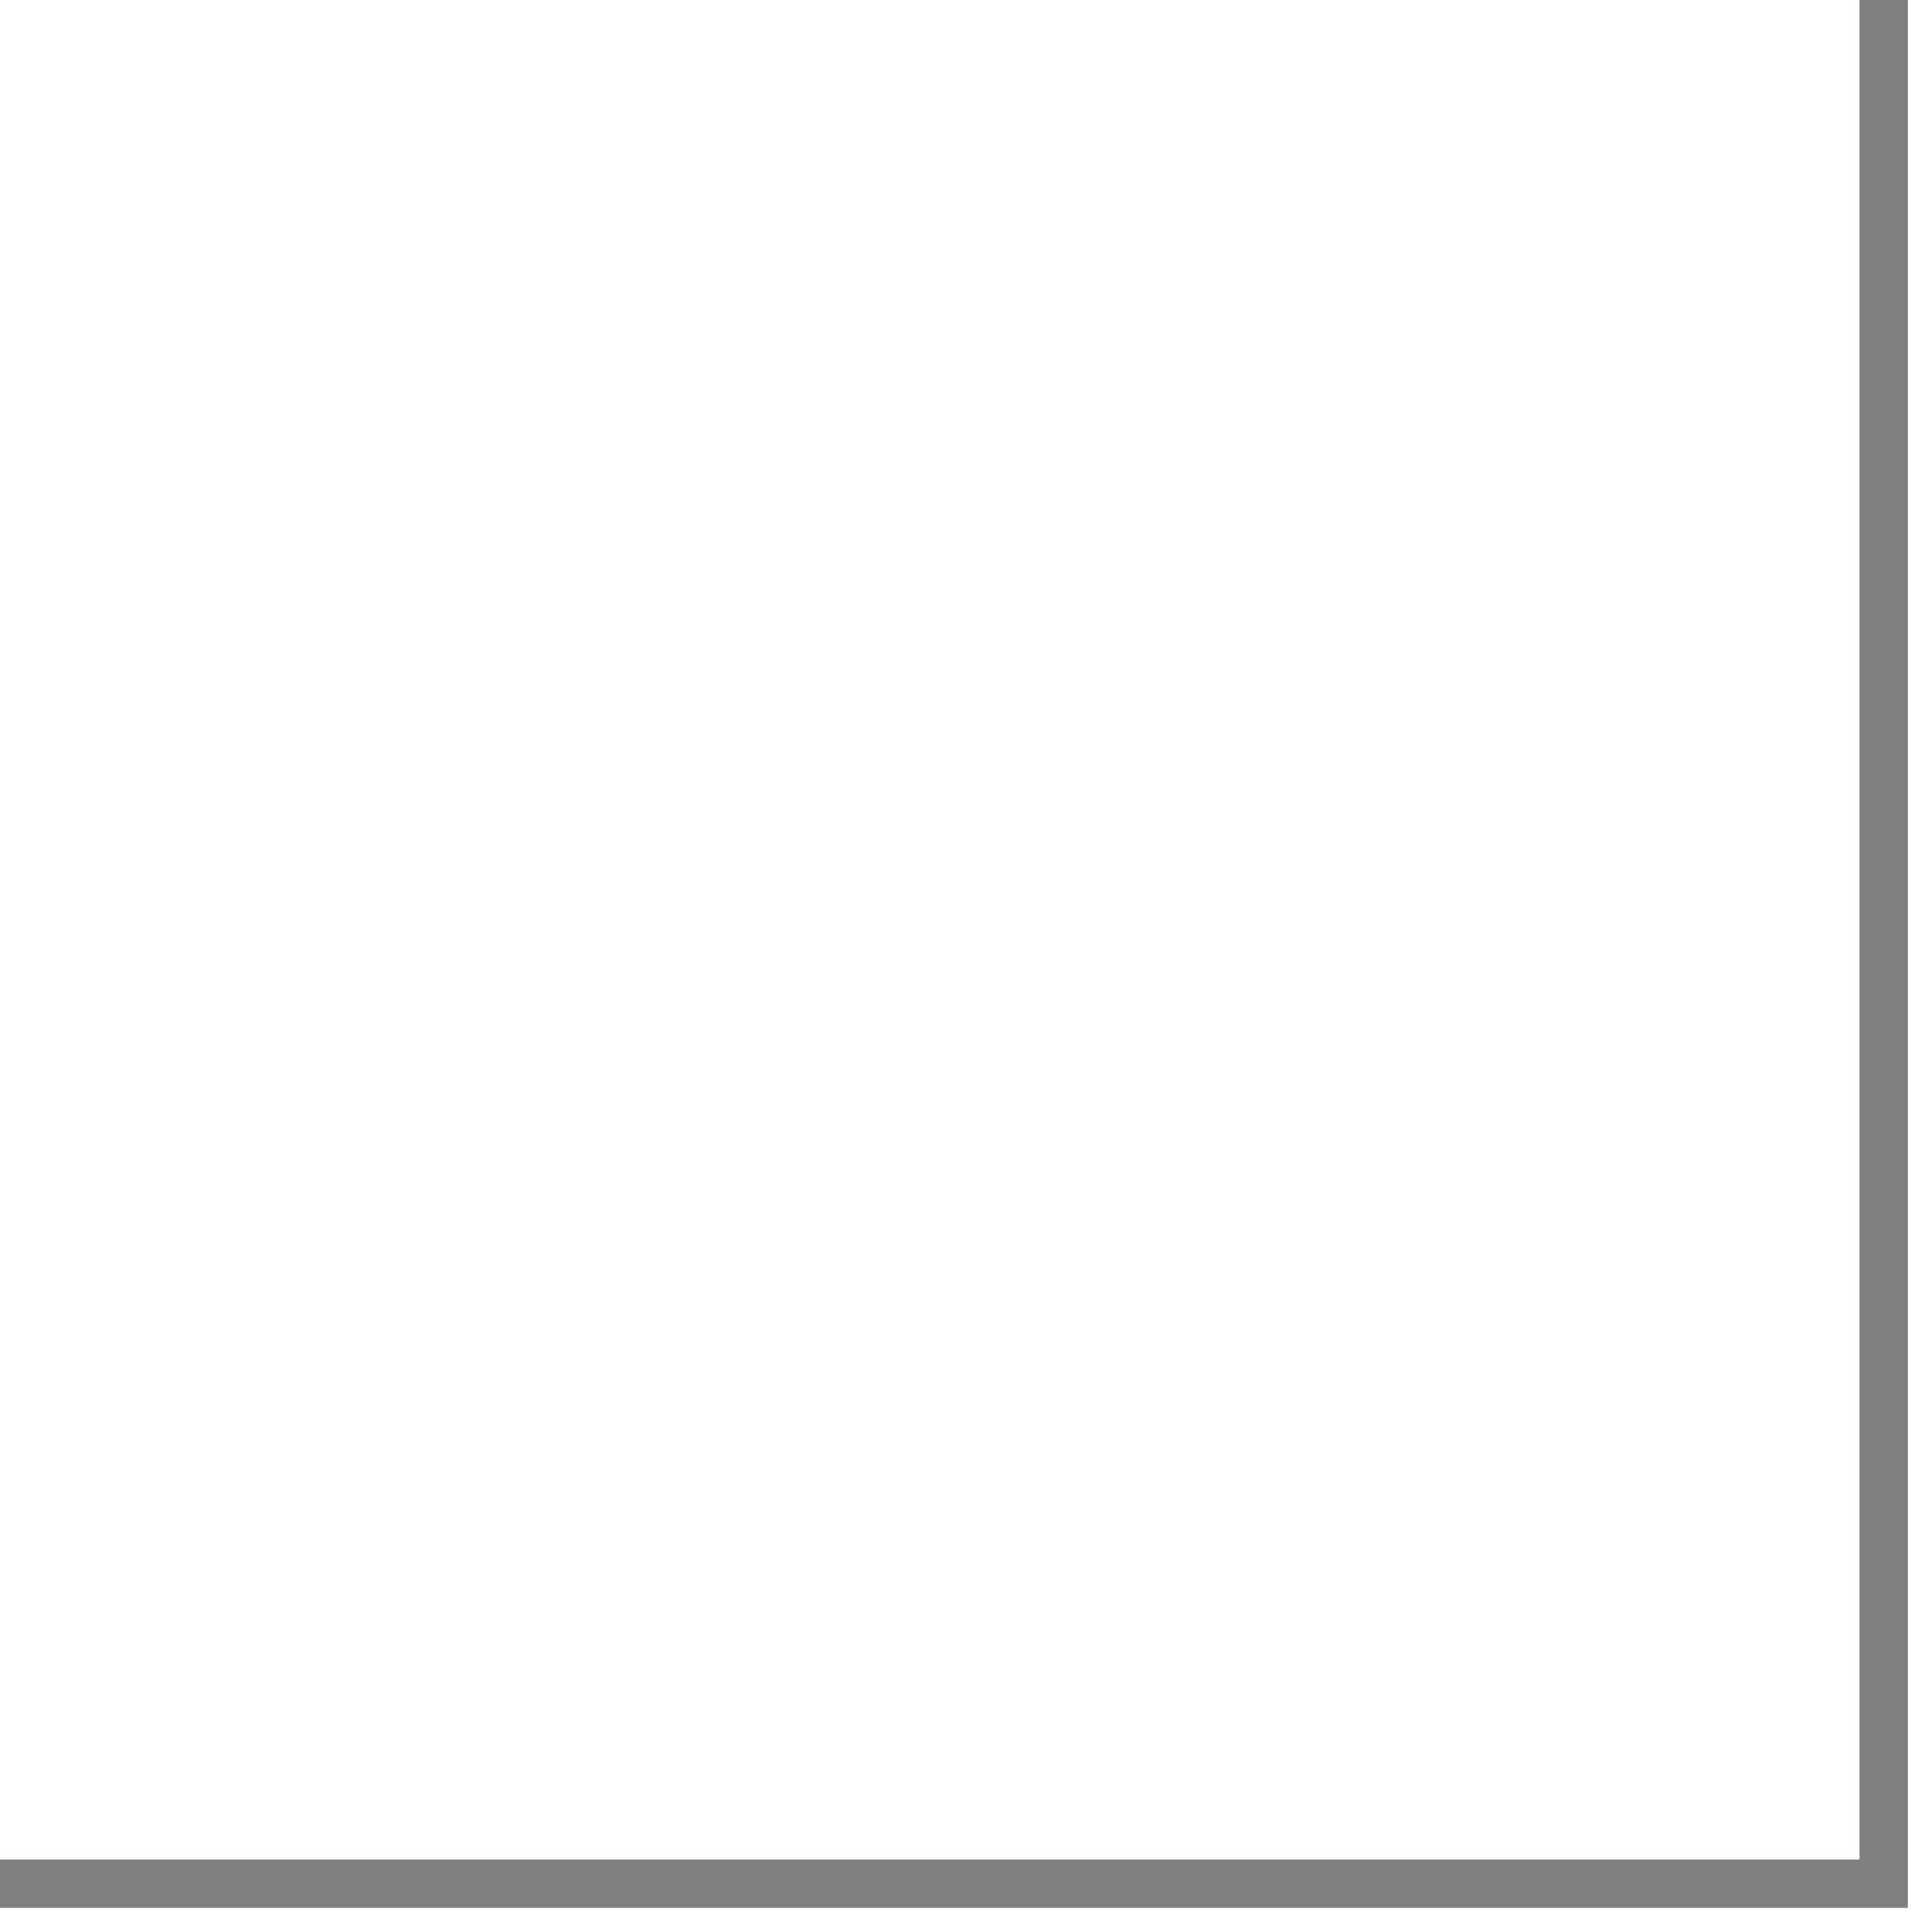
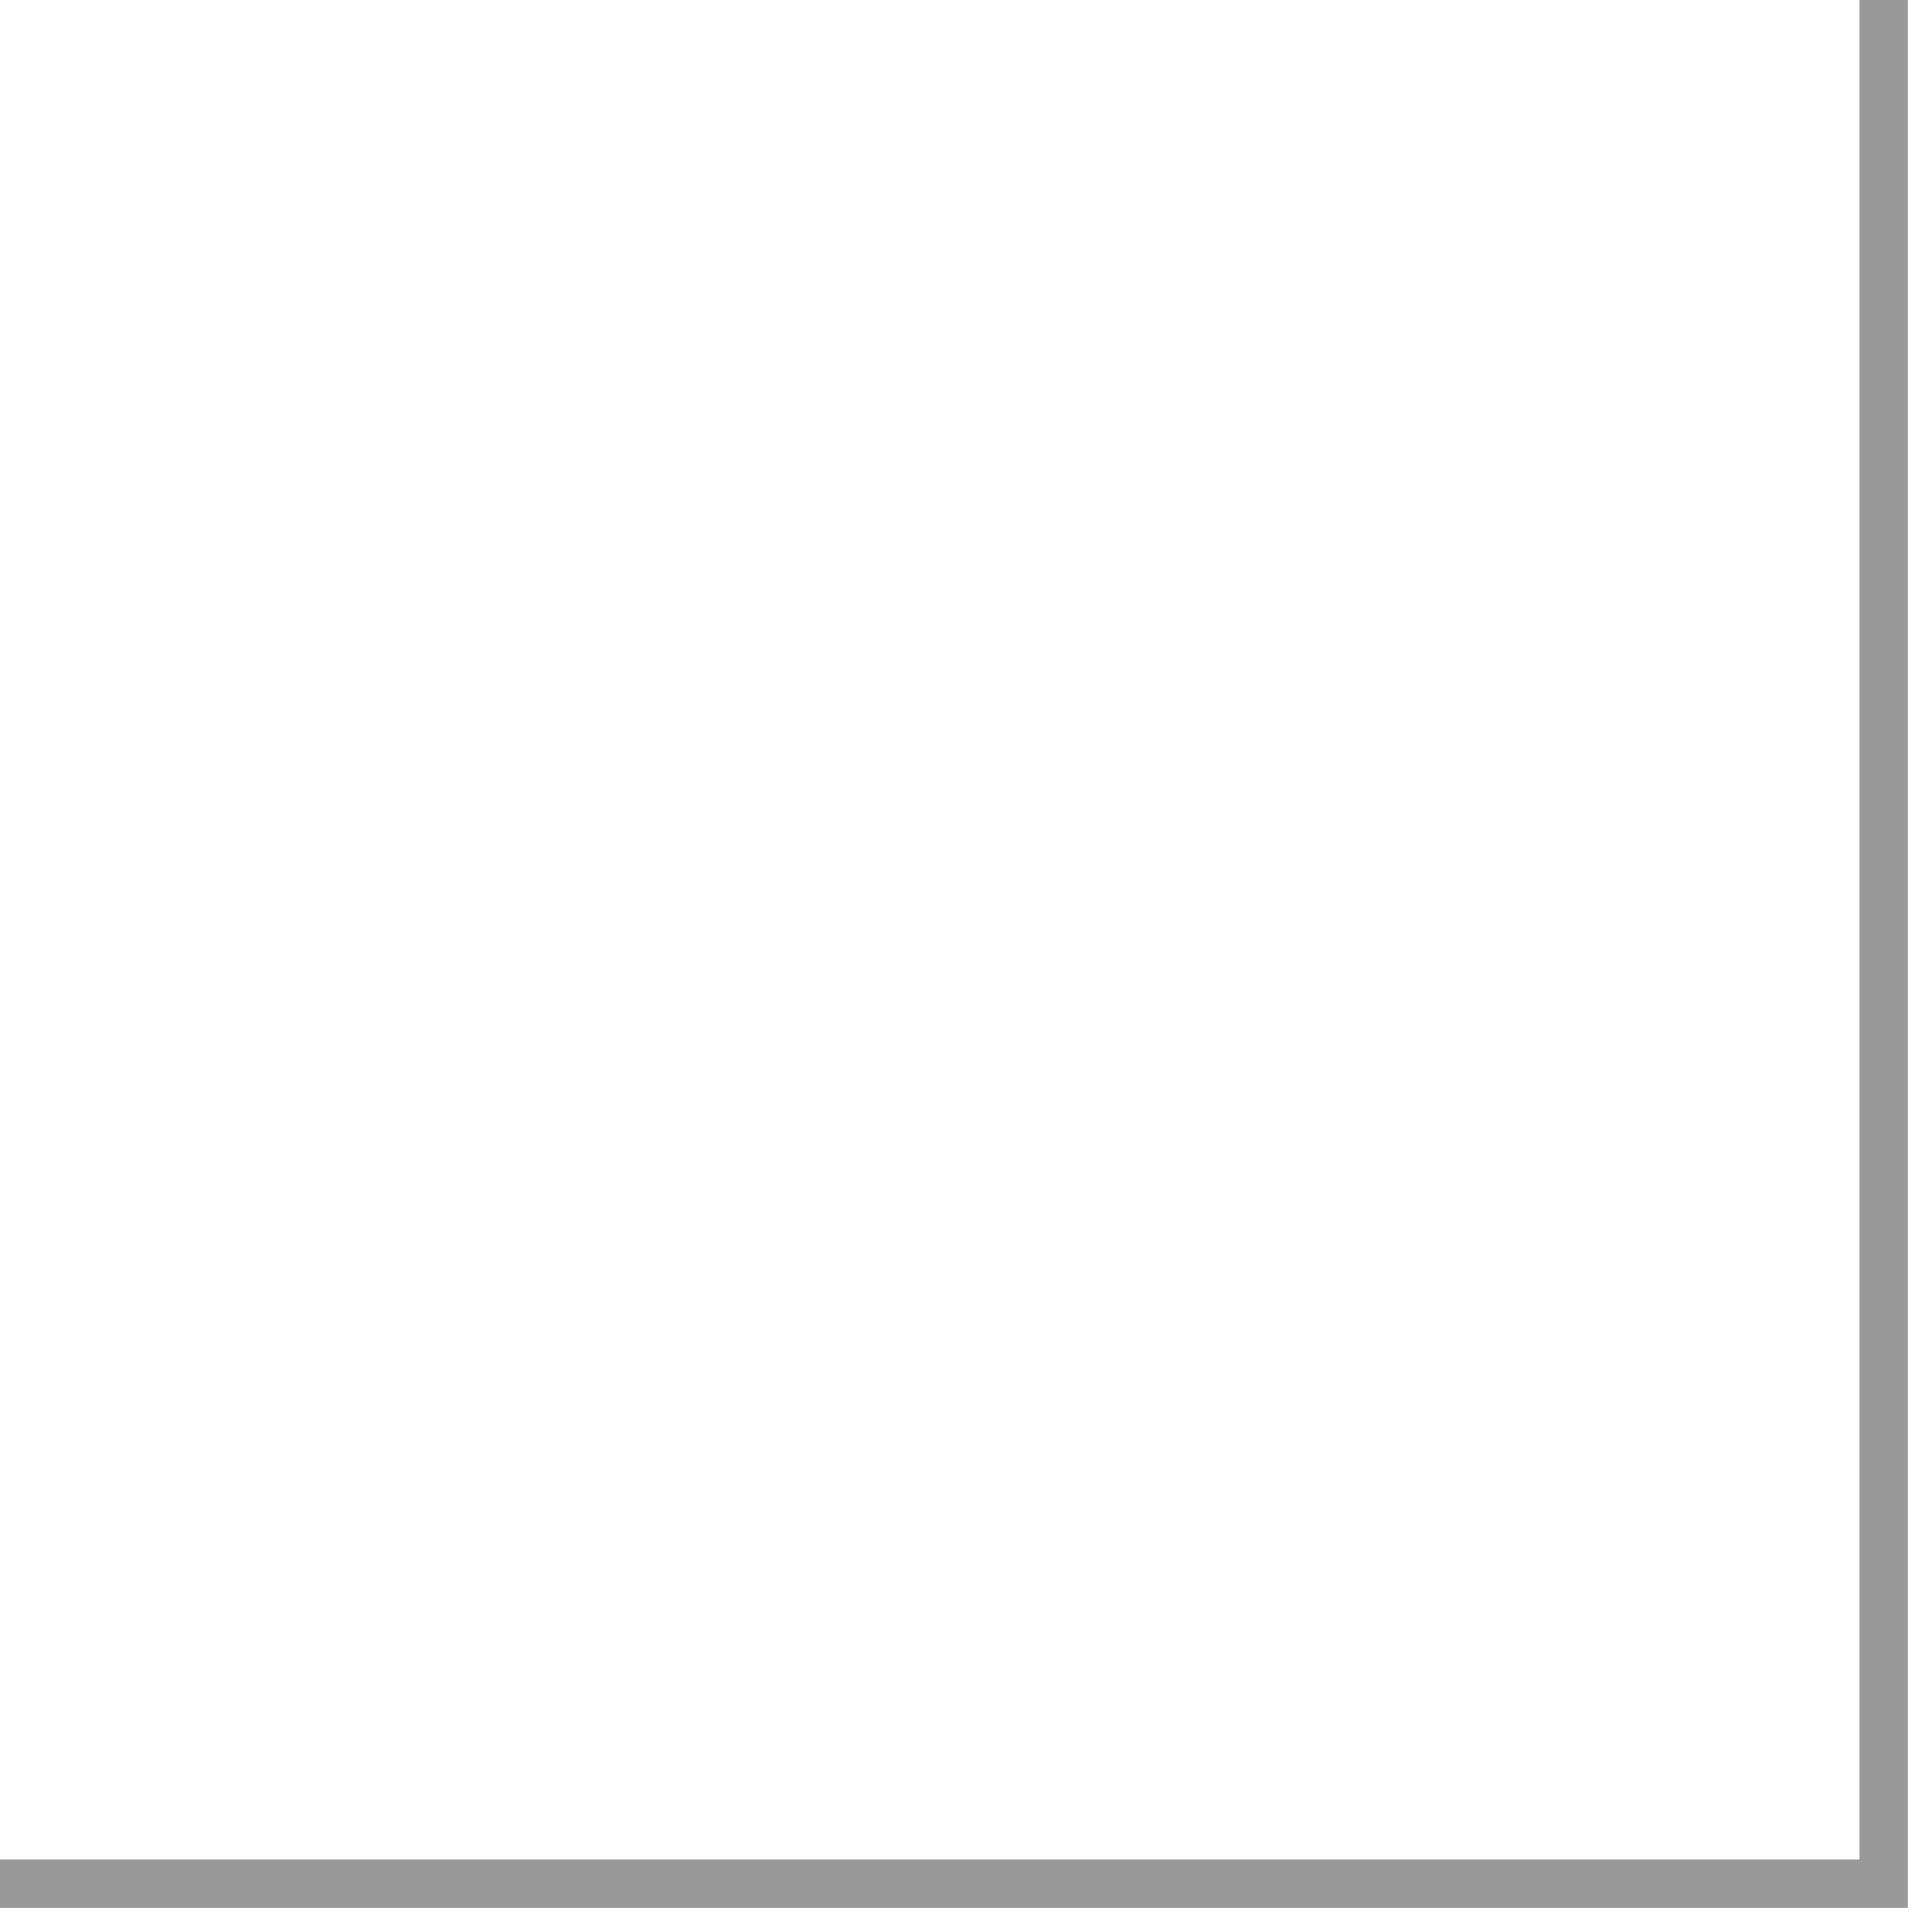
<svg xmlns="http://www.w3.org/2000/svg" width="20" height="20">
-   <rect style="fill:none;stroke:#000000;stroke-width:0.5;stroke-opacity:0.5;stroke-dasharray:none" id="rect111" width="20" height="20" x="-0.5" y="-0.5" />
+   <rect style="fill:none;stroke:#000000;stroke-width:0.5;stroke-opacity:0.4;stroke-dasharray:none" id="rect111" width="20" height="20" x="-0.5" y="-0.5" />
</svg>
